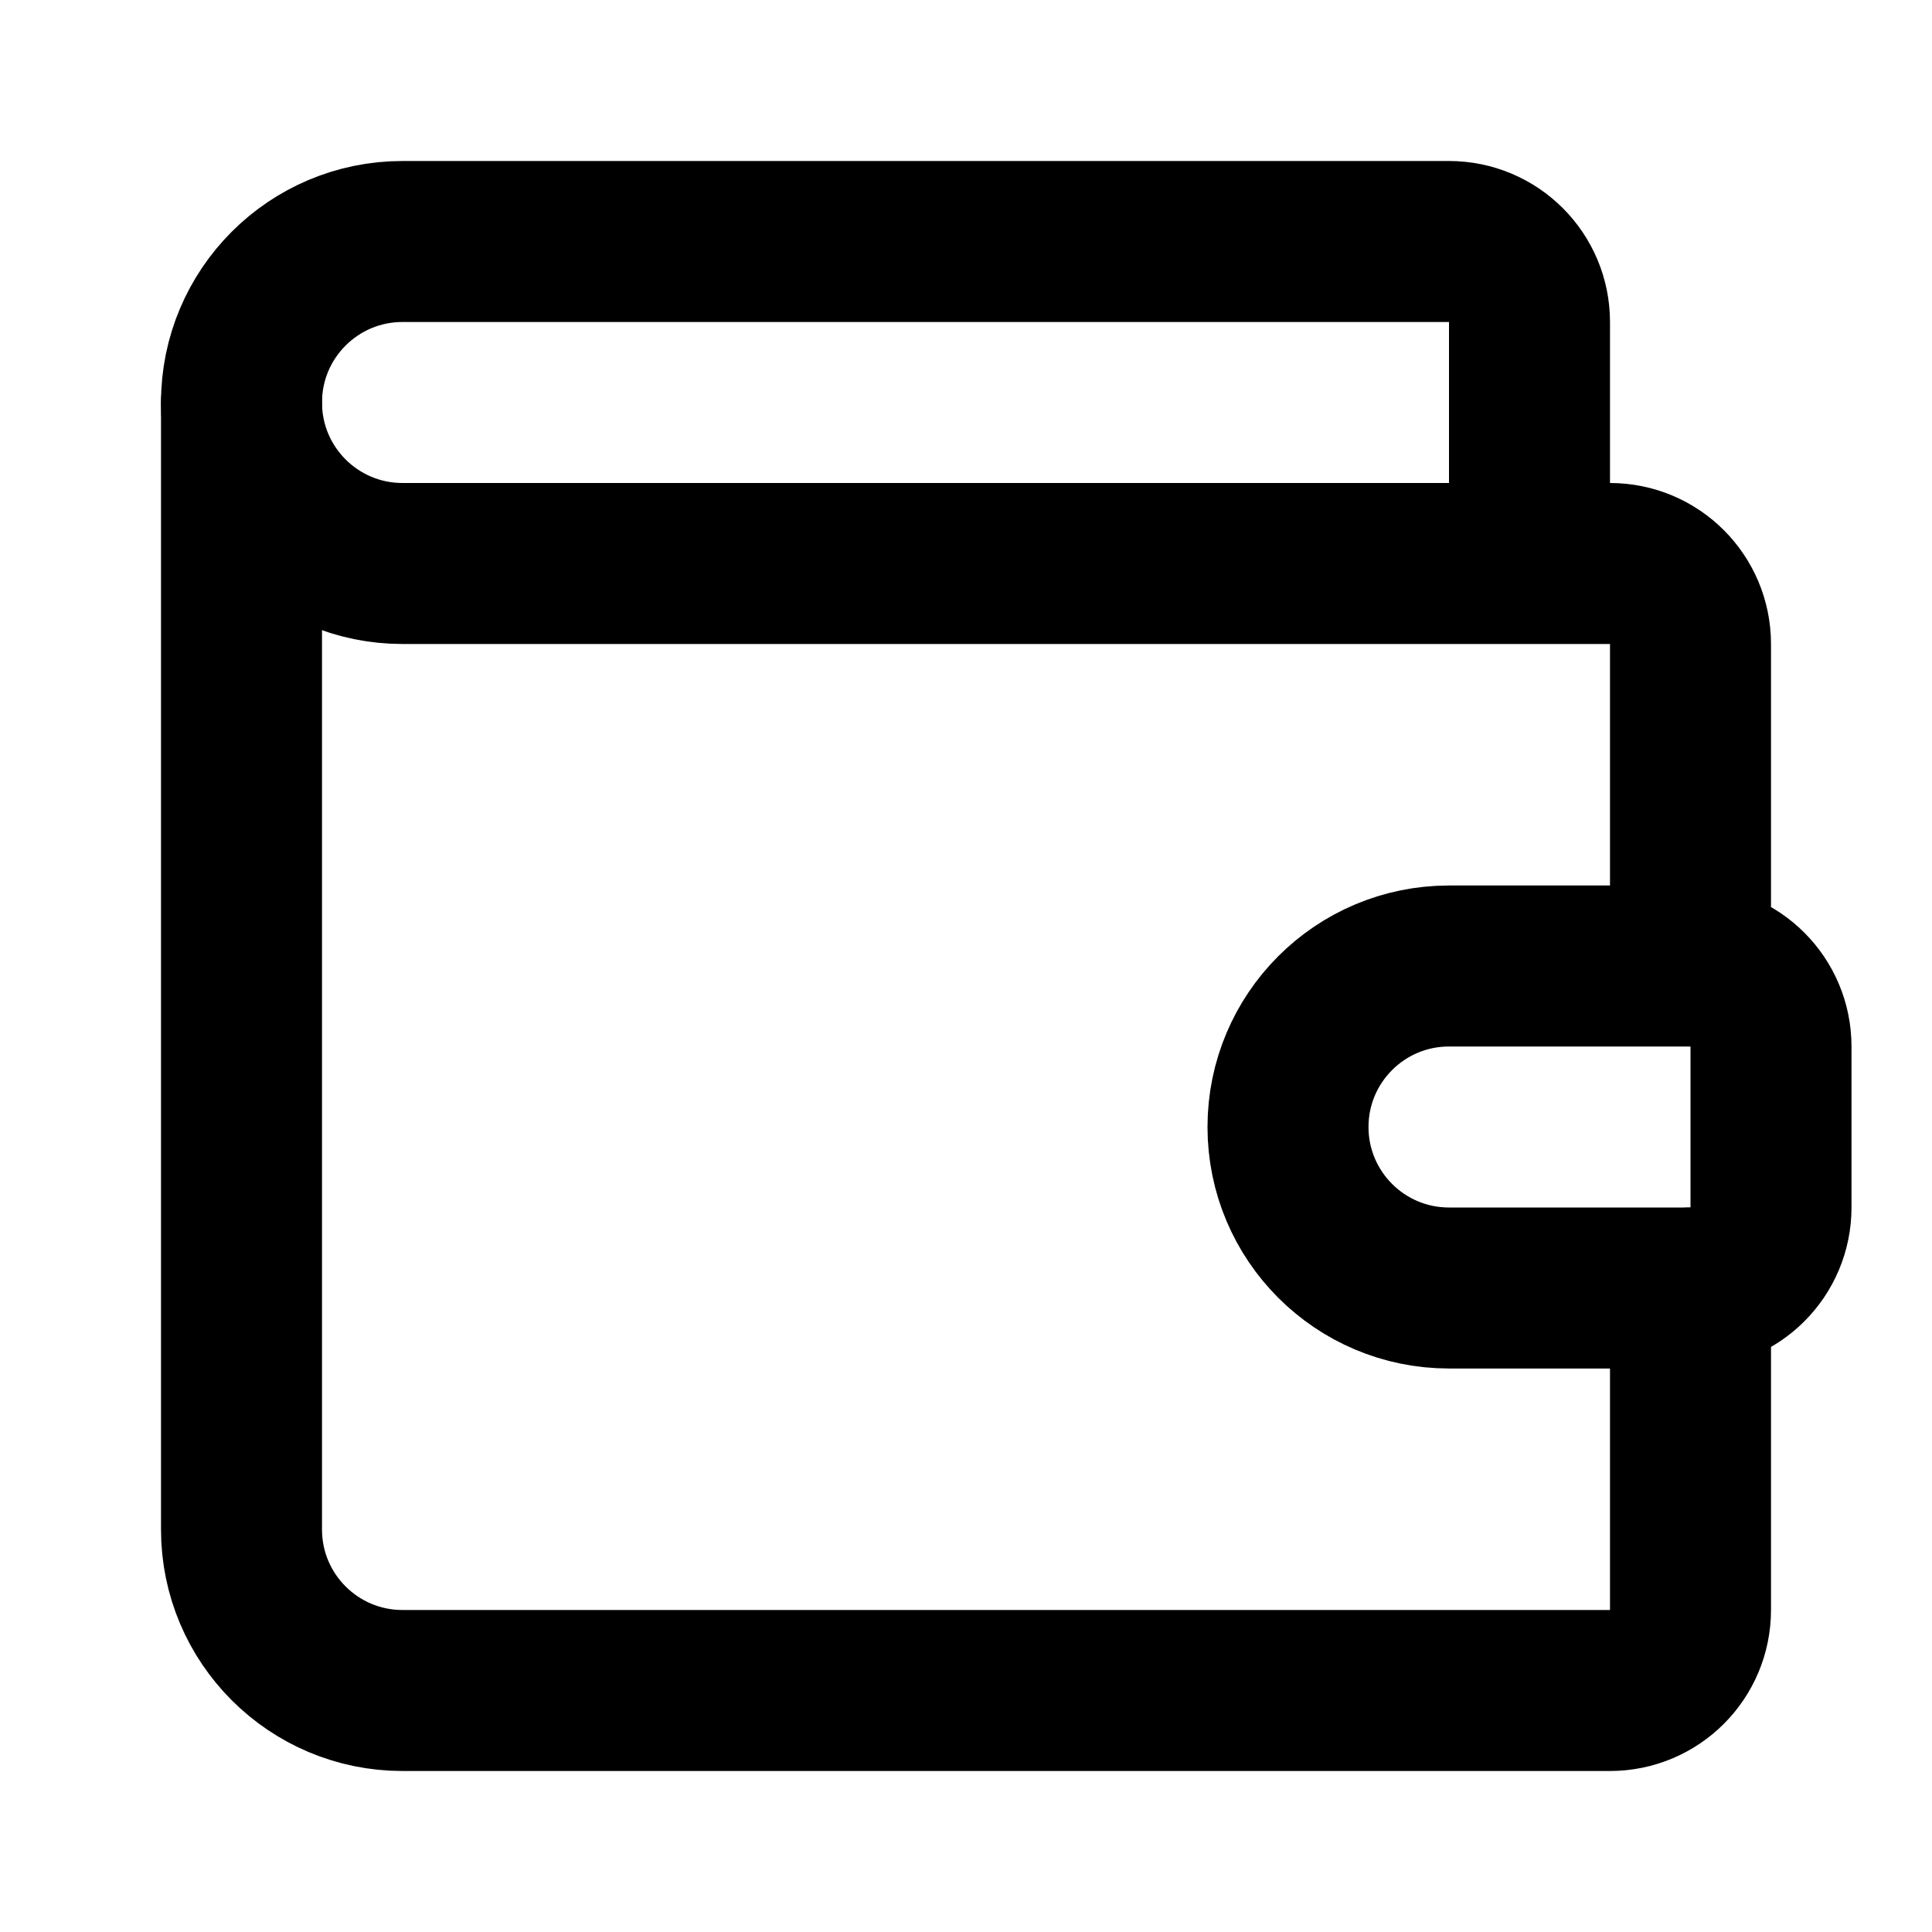
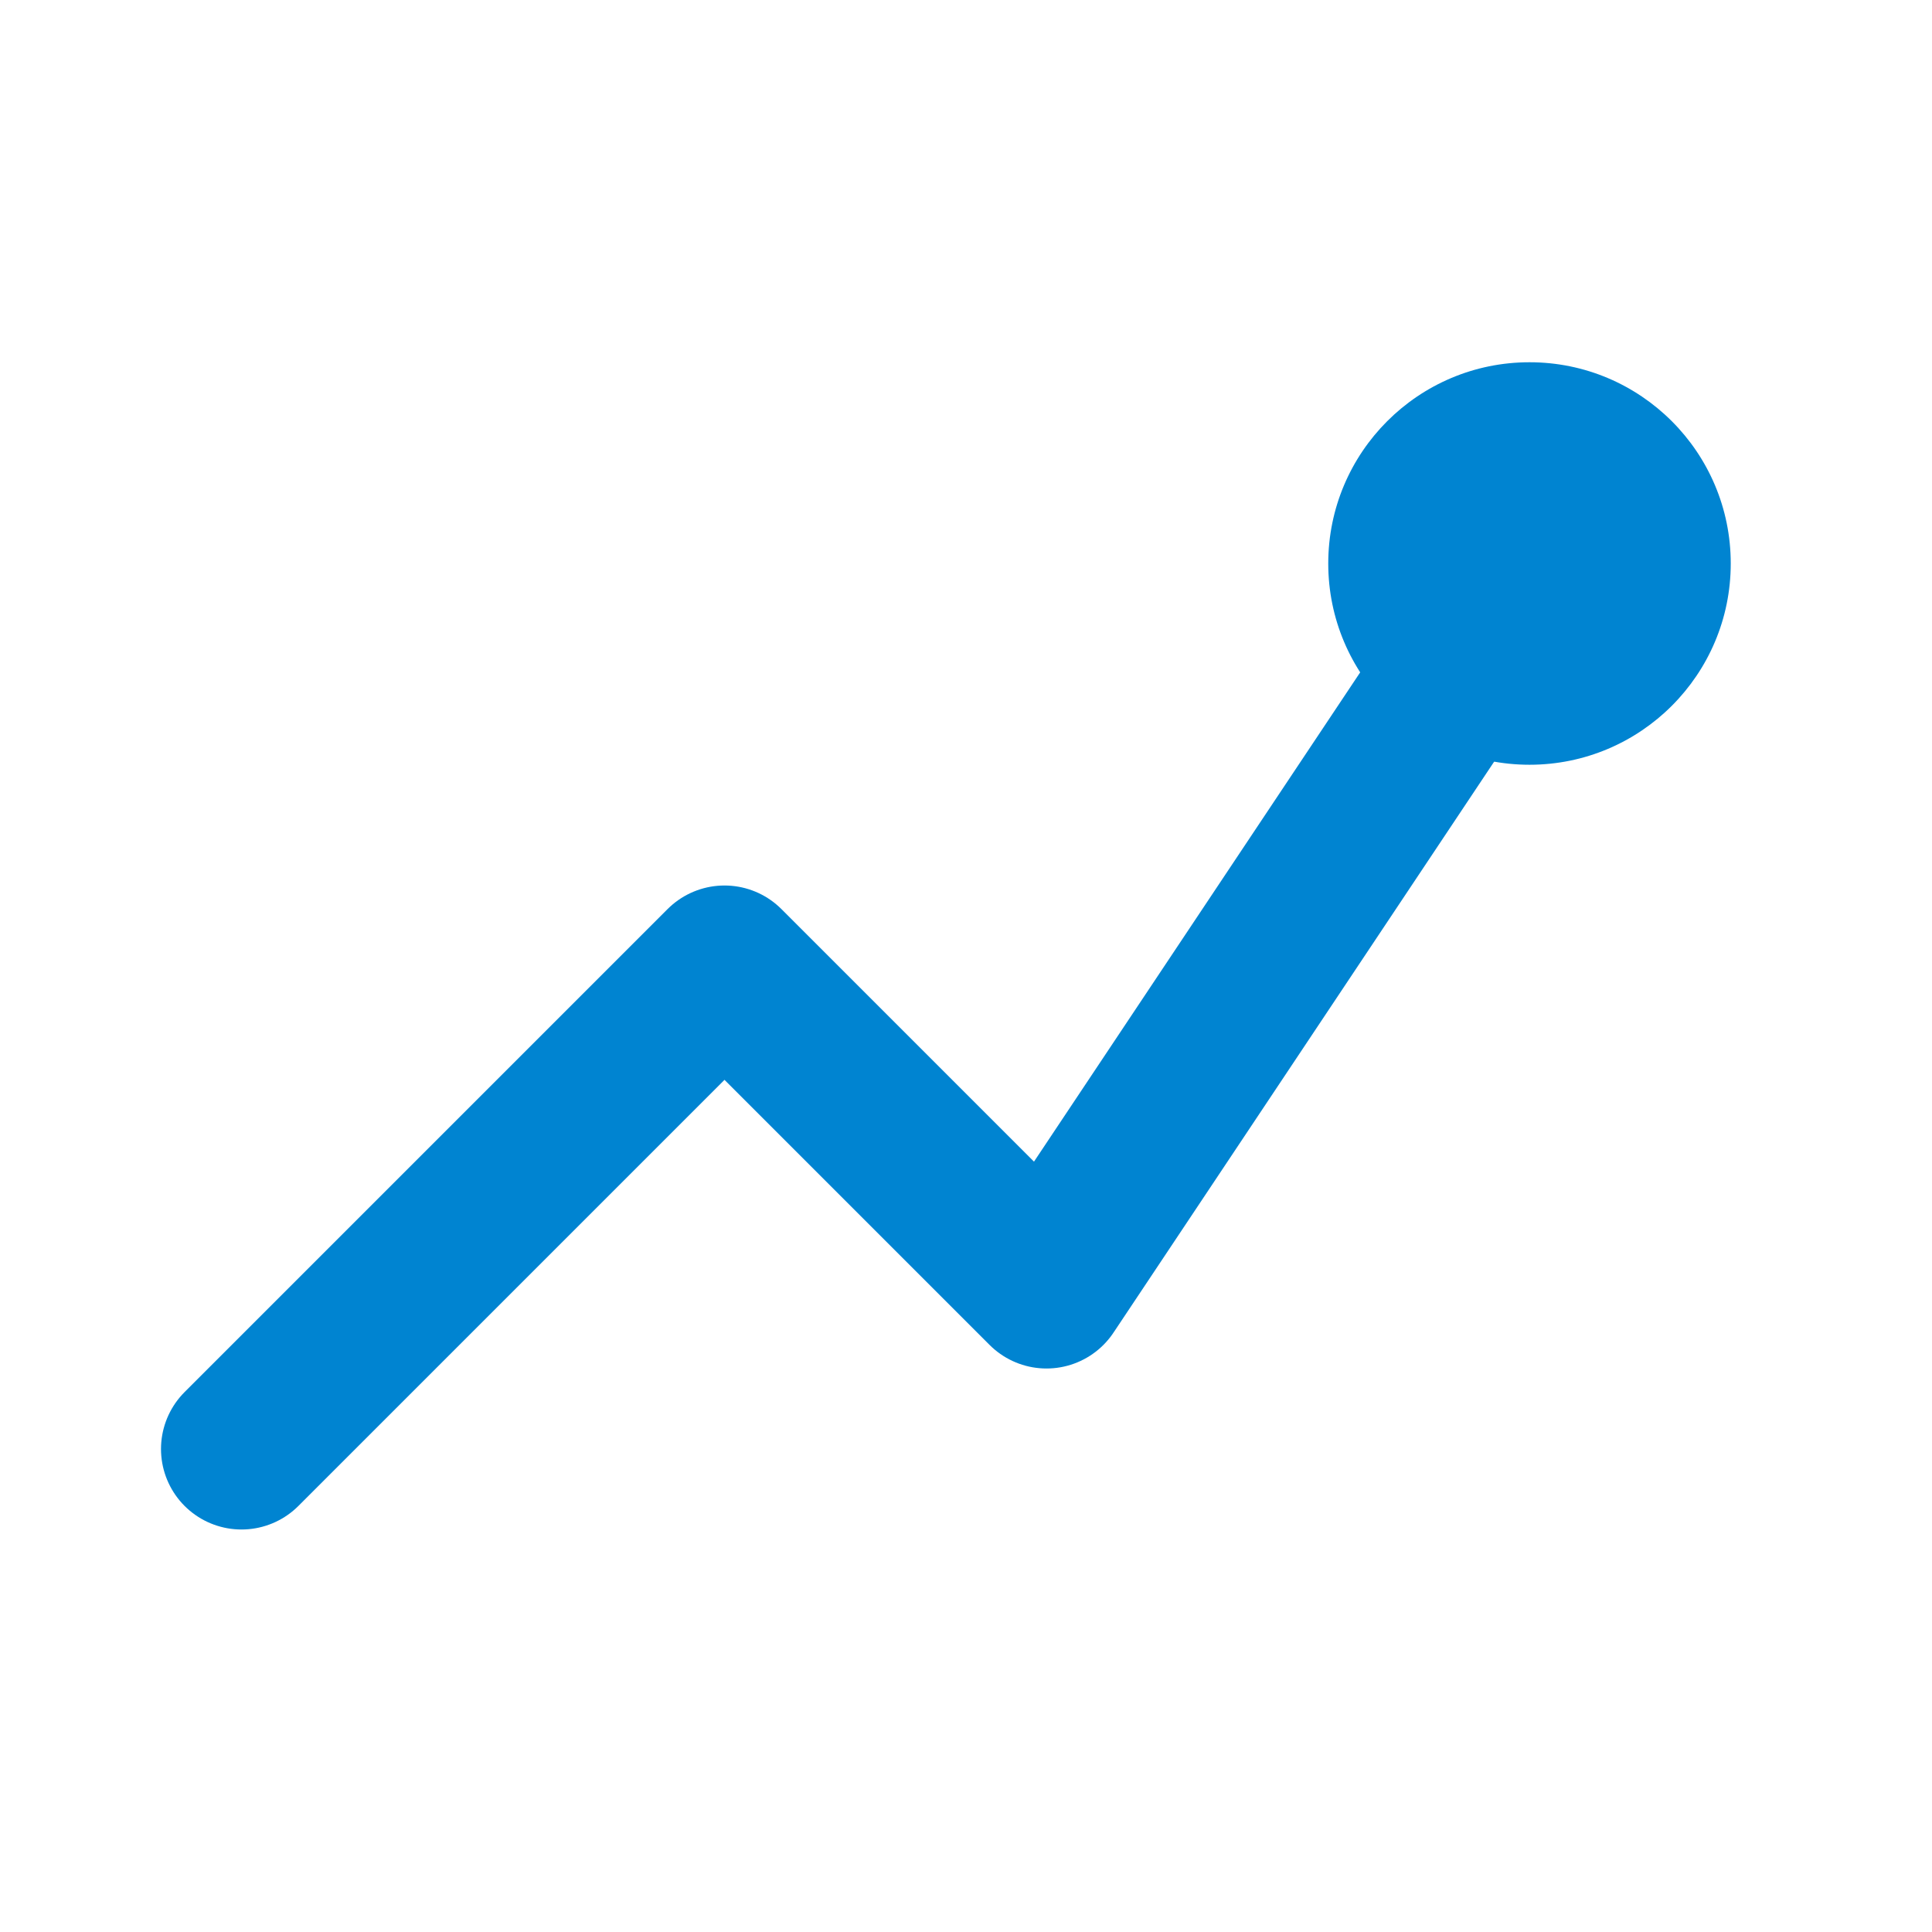
- <svg xmlns="http://www.w3.org/2000/svg" width="24" height="24" viewBox="0 0 24 24" fill="none" stroke="currentColor" stroke-width="2" stroke-linecap="round" stroke-linejoin="round" class="lucide lucide-wallet-icon lucide-wallet">
-   <path d="M19 7V4a1 1 0 0 0-1-1H5a2 2 0 0 0 0 4h15a1 1 0 0 1 1 1v4h-3a2 2 0 0 0 0 4h3a1 1 0 0 0 1-1v-2a1 1 0 0 0-1-1" />
-   <path d="M3 5v14a2 2 0 0 0 2 2h15a1 1 0 0 0 1-1v-4" />
+ <svg xmlns="http://www.w3.org/2000/svg" width="24" height="24" viewBox="0 0 24 24" fill="none" stroke="#0084D1" stroke-width="2" stroke-linecap="round" stroke-linejoin="round">
+   <path d="M3 18 L9 12 L13 16 L19 7" />
+   <circle cx="19" cy="7" r="2.5" fill="#0084D1" stroke="none" />
</svg>
